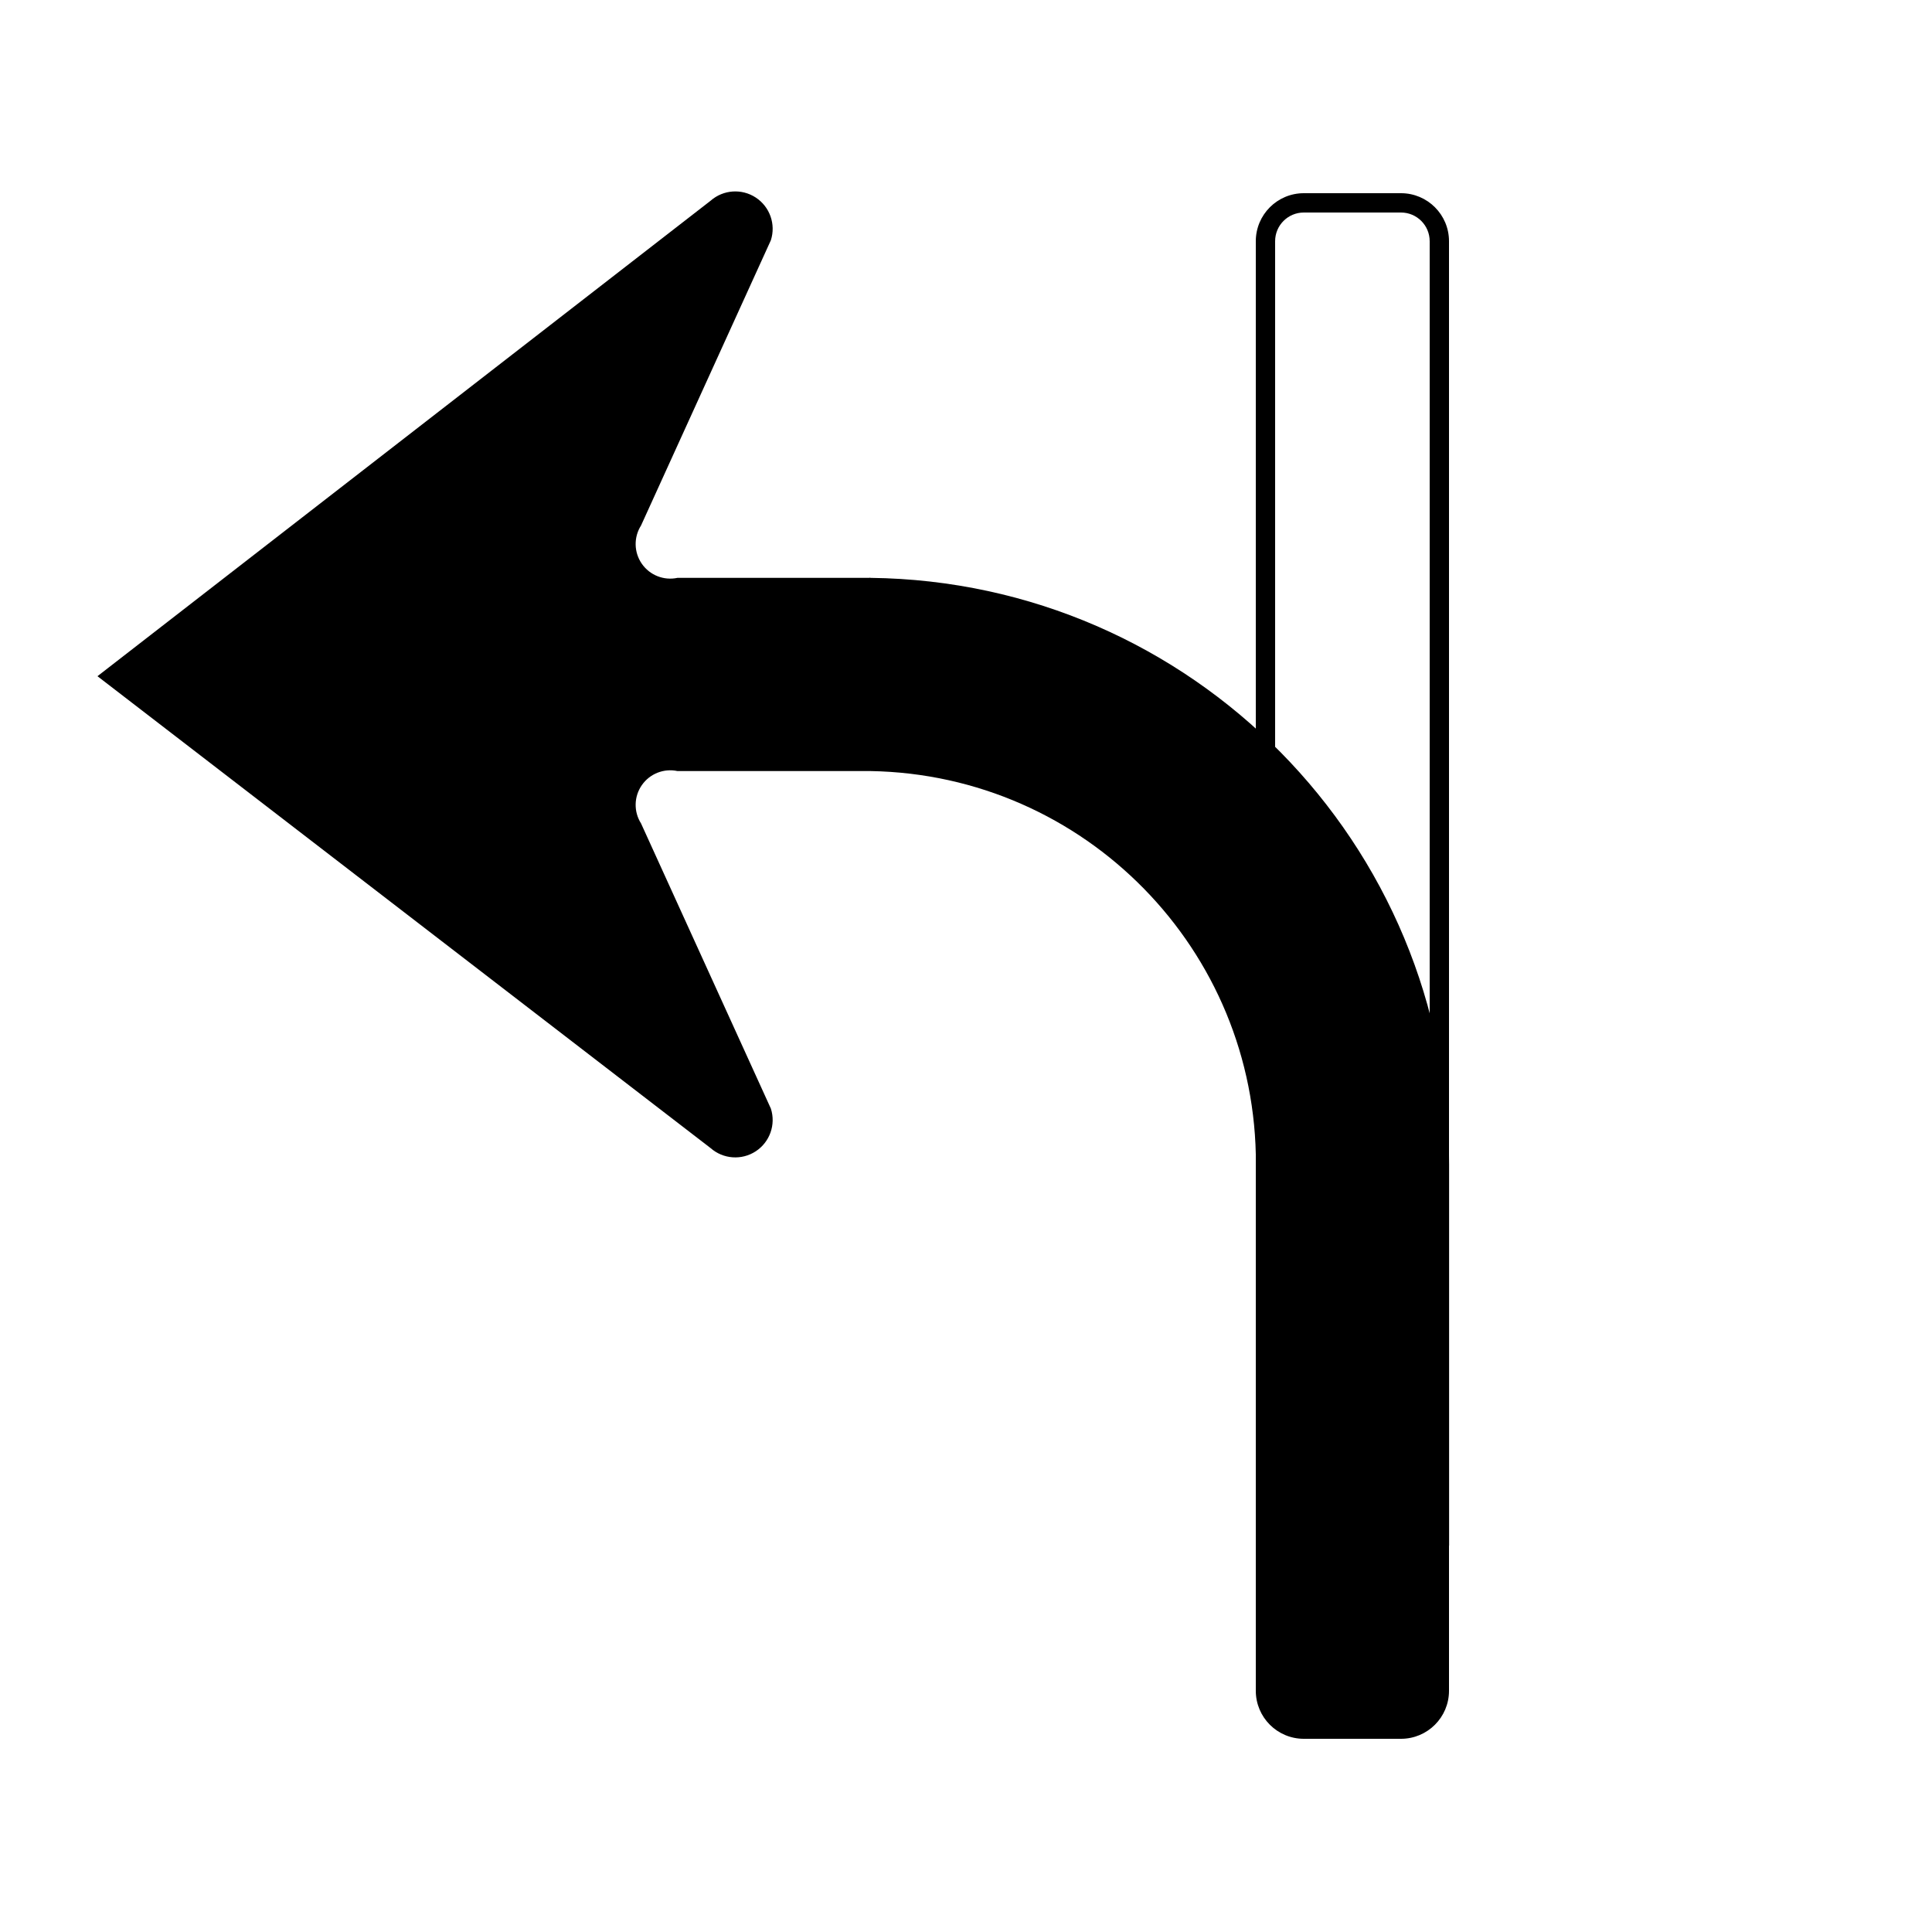
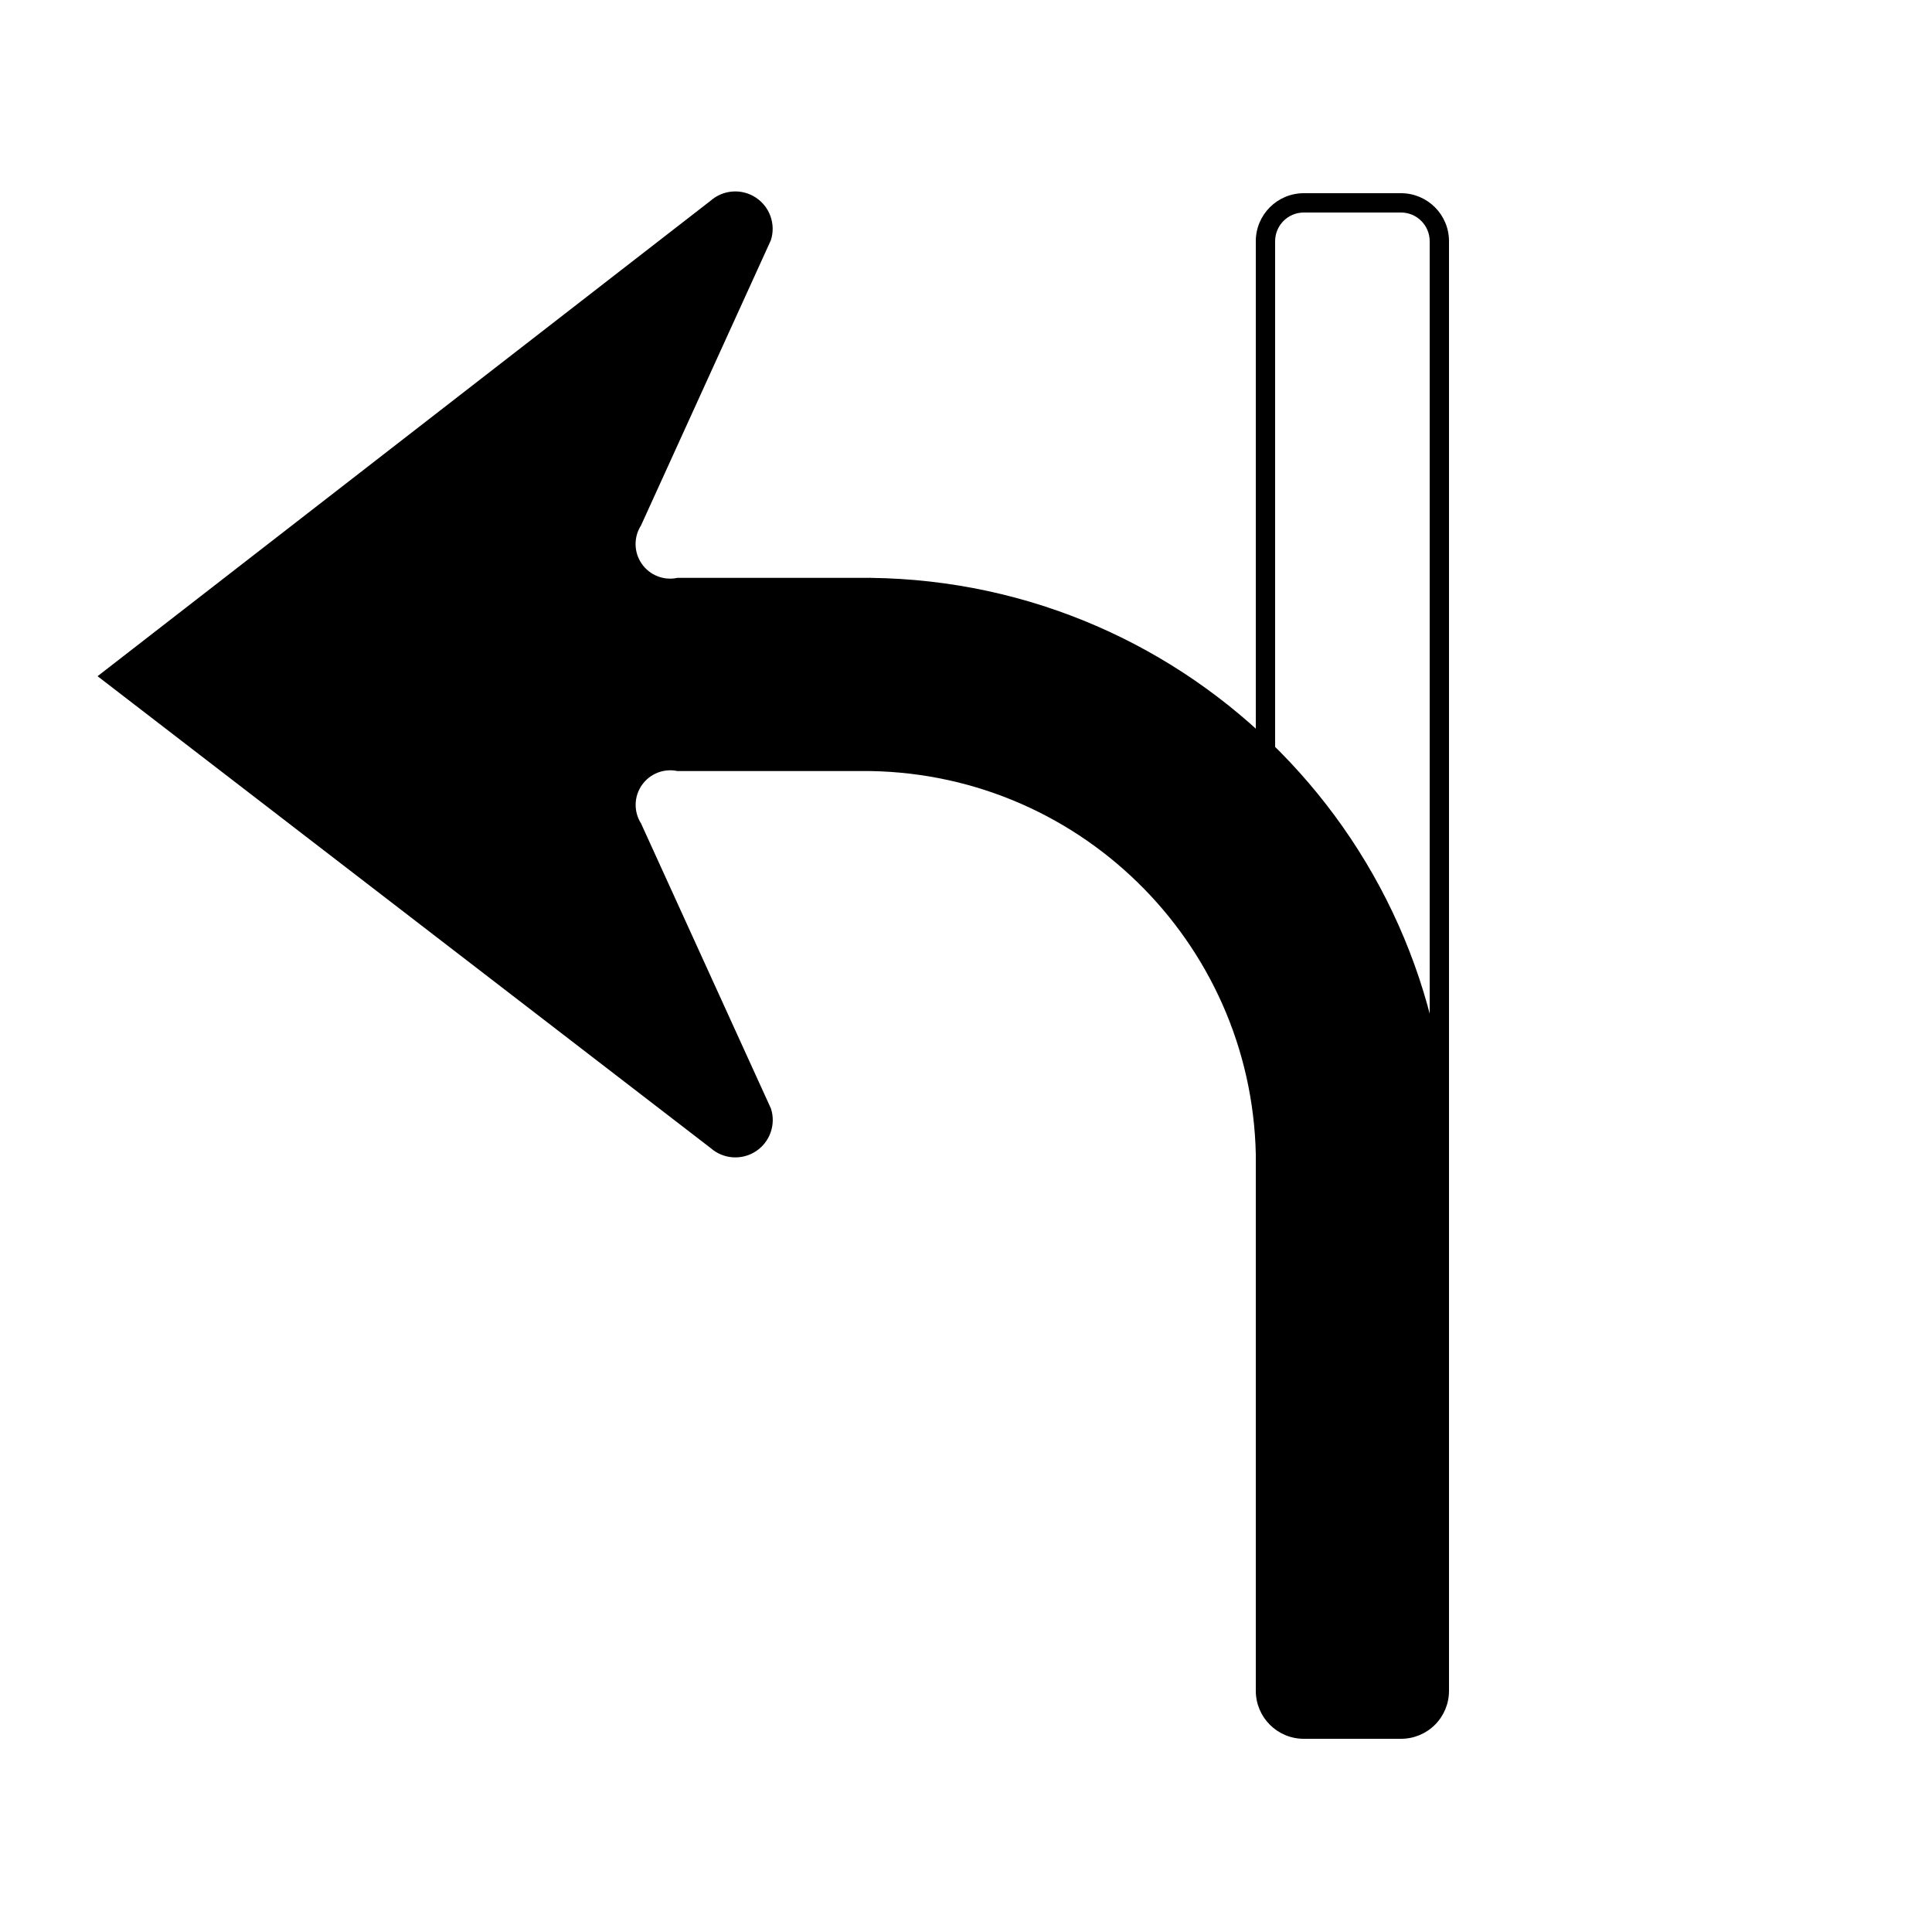
- <svg xmlns="http://www.w3.org/2000/svg" id="WORKING_ICONS" data-name="WORKING ICONS" width="20" height="20" viewBox="0 0 20 20">
-   <path fill="#000000" d="M14.503,2.2A0.297,0.297,0,0,1,14.8,2.497V17.503A0.297,0.297,0,0,1,14.503,17.8H13.497A0.297,0.297,0,0,1,13.2,17.503V2.497A0.297,0.297,0,0,1,13.497,2.2h1.006m0-.2H13.497A0.497,0.497,0,0,0,13,2.497V17.503A0.497,0.497,0,0,0,13.497,18h1.006A0.497,0.497,0,0,0,15,17.503V2.497A0.497,0.497,0,0,0,14.503,2h0ZM9.001,5.982H7.013a0.358,0.358,0,0,1-.377-0.542L7.98,2.487A0.387,0.387,0,0,0,7.356,2.078L1.009,7l6.347,4.885A0.387,0.387,0,0,0,7.98,11.476L6.636,8.524a0.358,0.358,0,0,1,.377-0.542H9.012a4.058,4.058,0,0,1,3.989,4.073v5.449A0.496,0.496,0,0,0,13.497,18h1.006a0.496,0.496,0,0,0,.496-0.497L14.998,16h0.003V12.055a6.06,6.06,0,0,0-5.989-6.073l-0.011-.002" />
+ <svg xmlns="http://www.w3.org/2000/svg" data-name="WORKING ICONS" width="20" height="20">
+   <path d="M14.503 2.2a.297.297 0 0 1 .297.297v15.006a.297.297 0 0 1-.297.297h-1.006a.297.297 0 0 1-.297-.297V2.497a.297.297 0 0 1 .297-.297h1.006m0-.2h-1.006a.497.497 0 0 0-.497.497v15.006a.497.497 0 0 0 .497.497h1.006a.497.497 0 0 0 .497-.497V2.497A.497.497 0 0 0 14.503 2ZM9 5.982H7.013a.358.358 0 0 1-.377-.543L7.98 2.487a.387.387 0 0 0-.624-.409L1.01 7l6.347 4.885a.387.387 0 0 0 .624-.409L6.636 8.524a.358.358 0 0 1 .377-.542h1.999a4.058 4.058 0 0 1 3.989 4.073v5.449a.496.496 0 0 0 .496.496h1.006a.496.496 0 0 0 .497-.497L14.998 16H15v-3.945a6.06 6.06 0 0 0-5.99-6.073L9 5.98" />
</svg>
